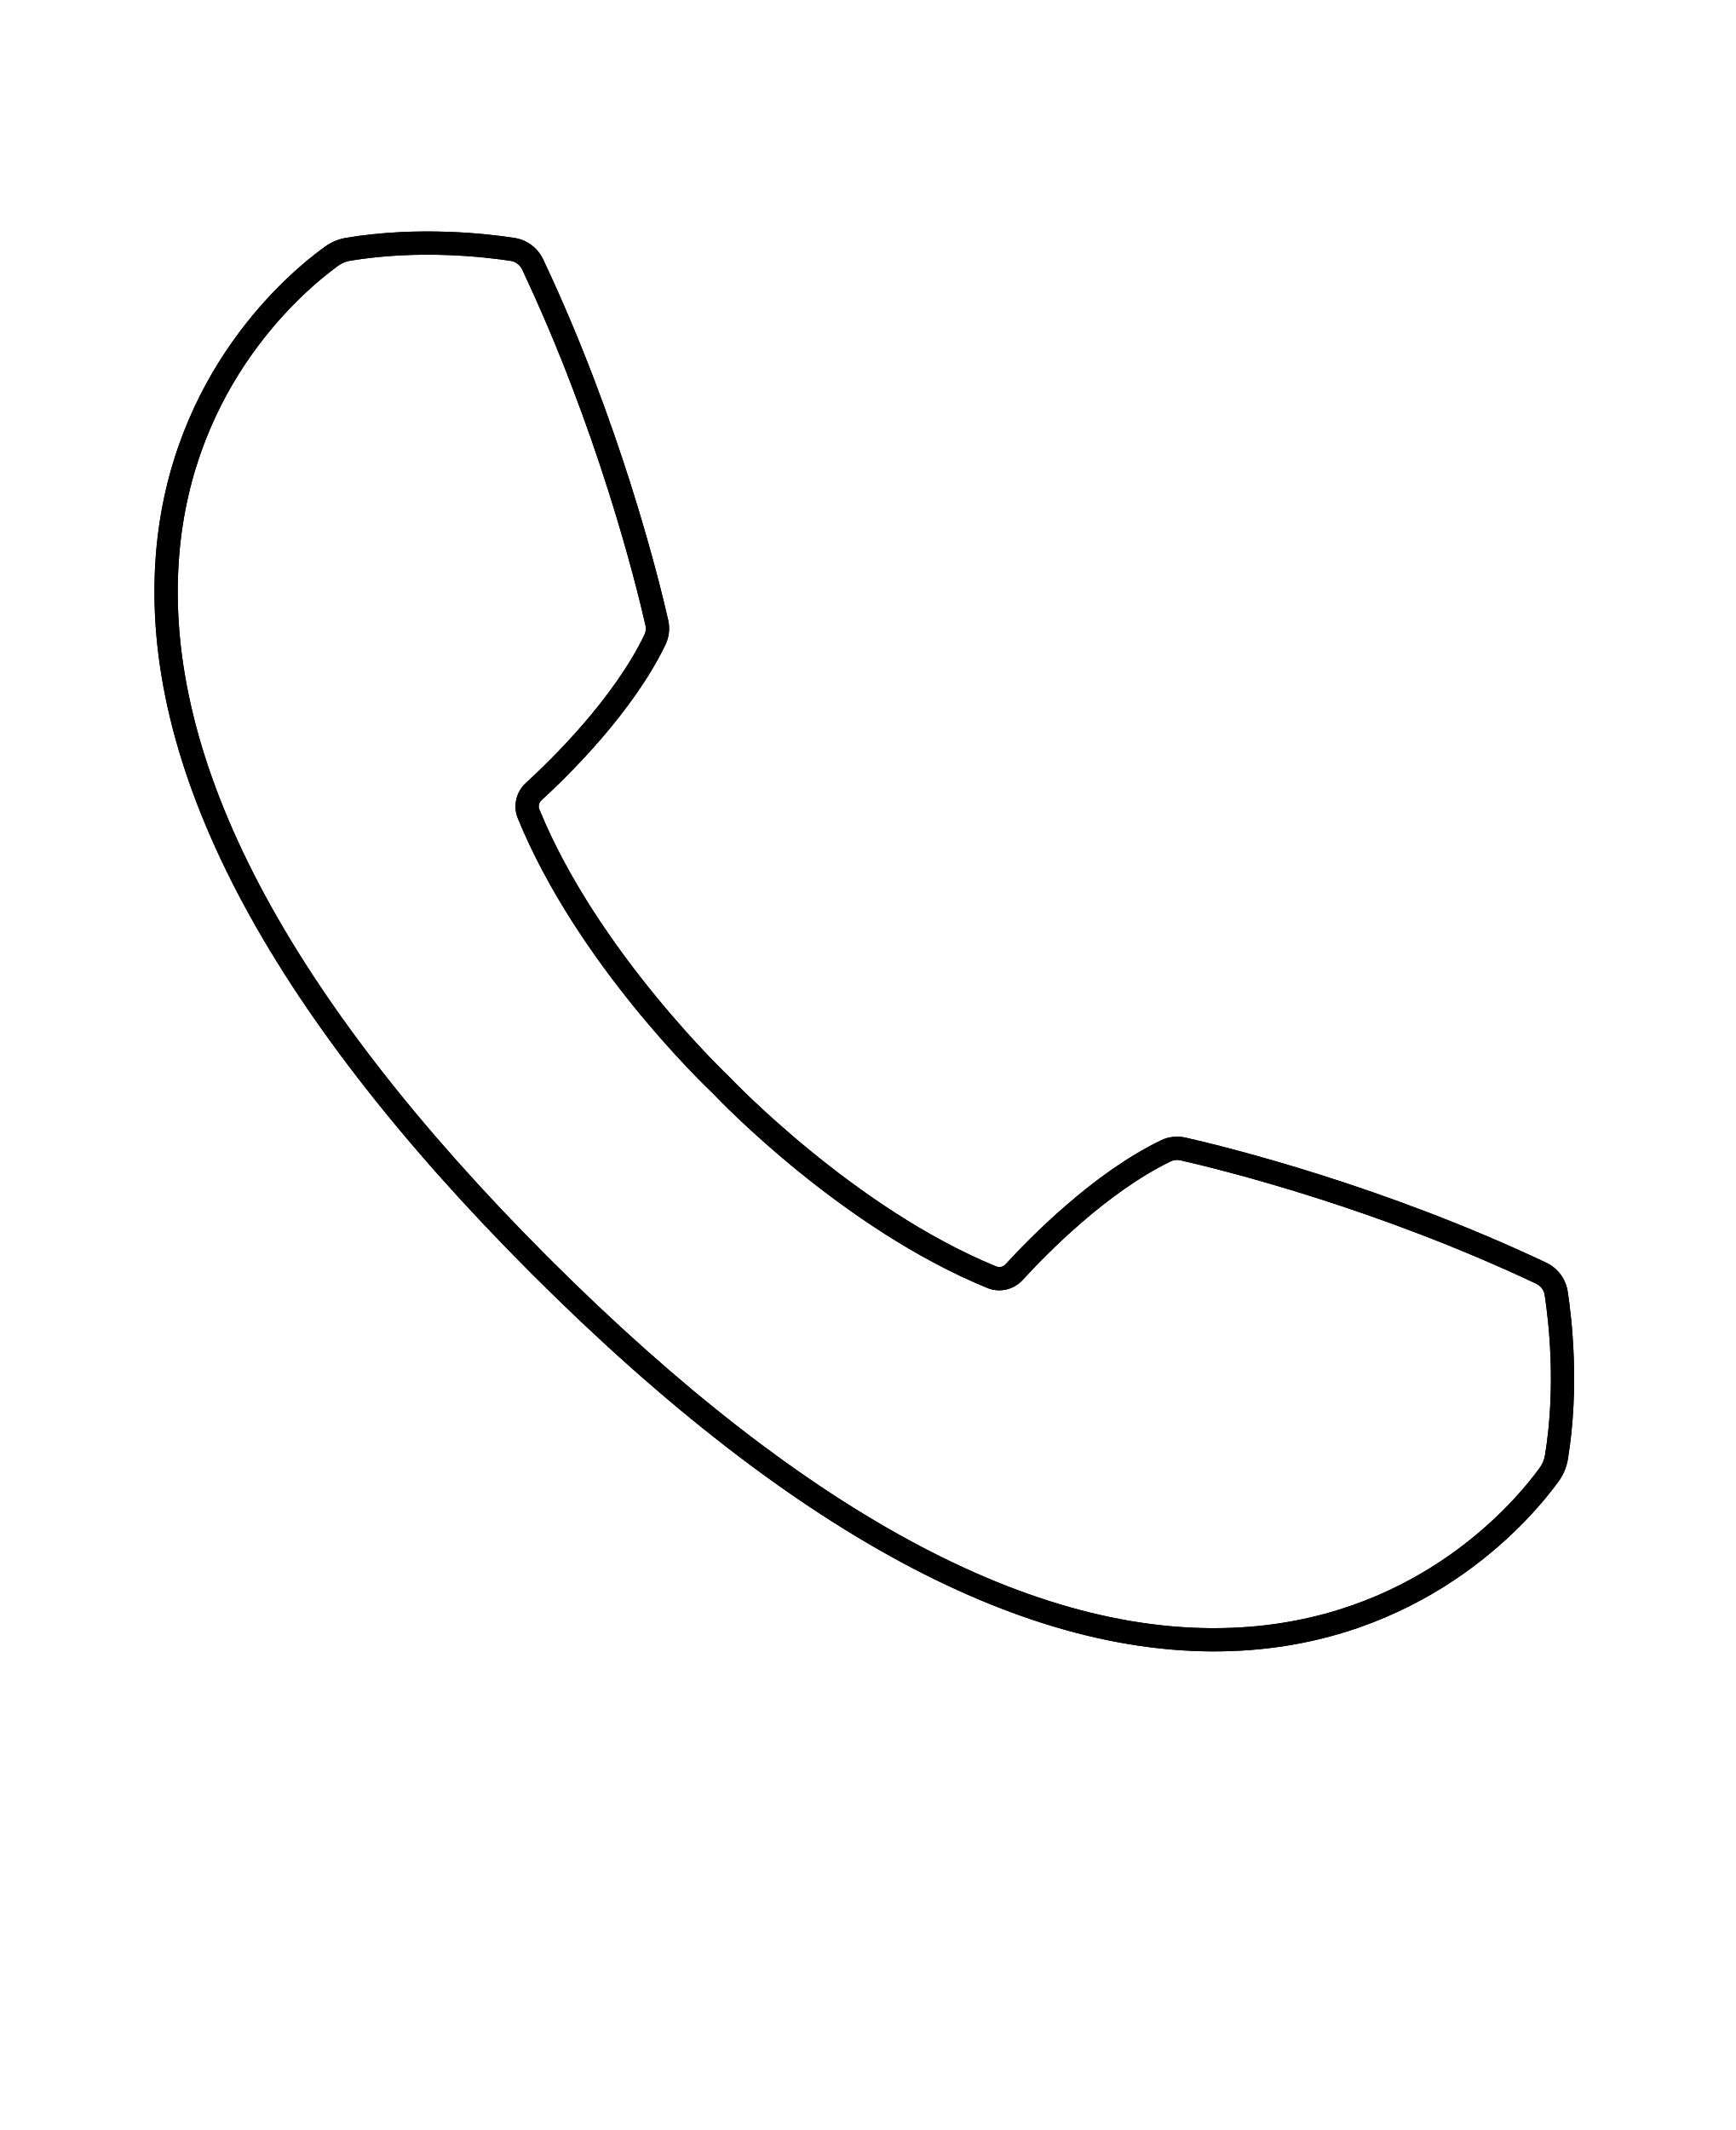
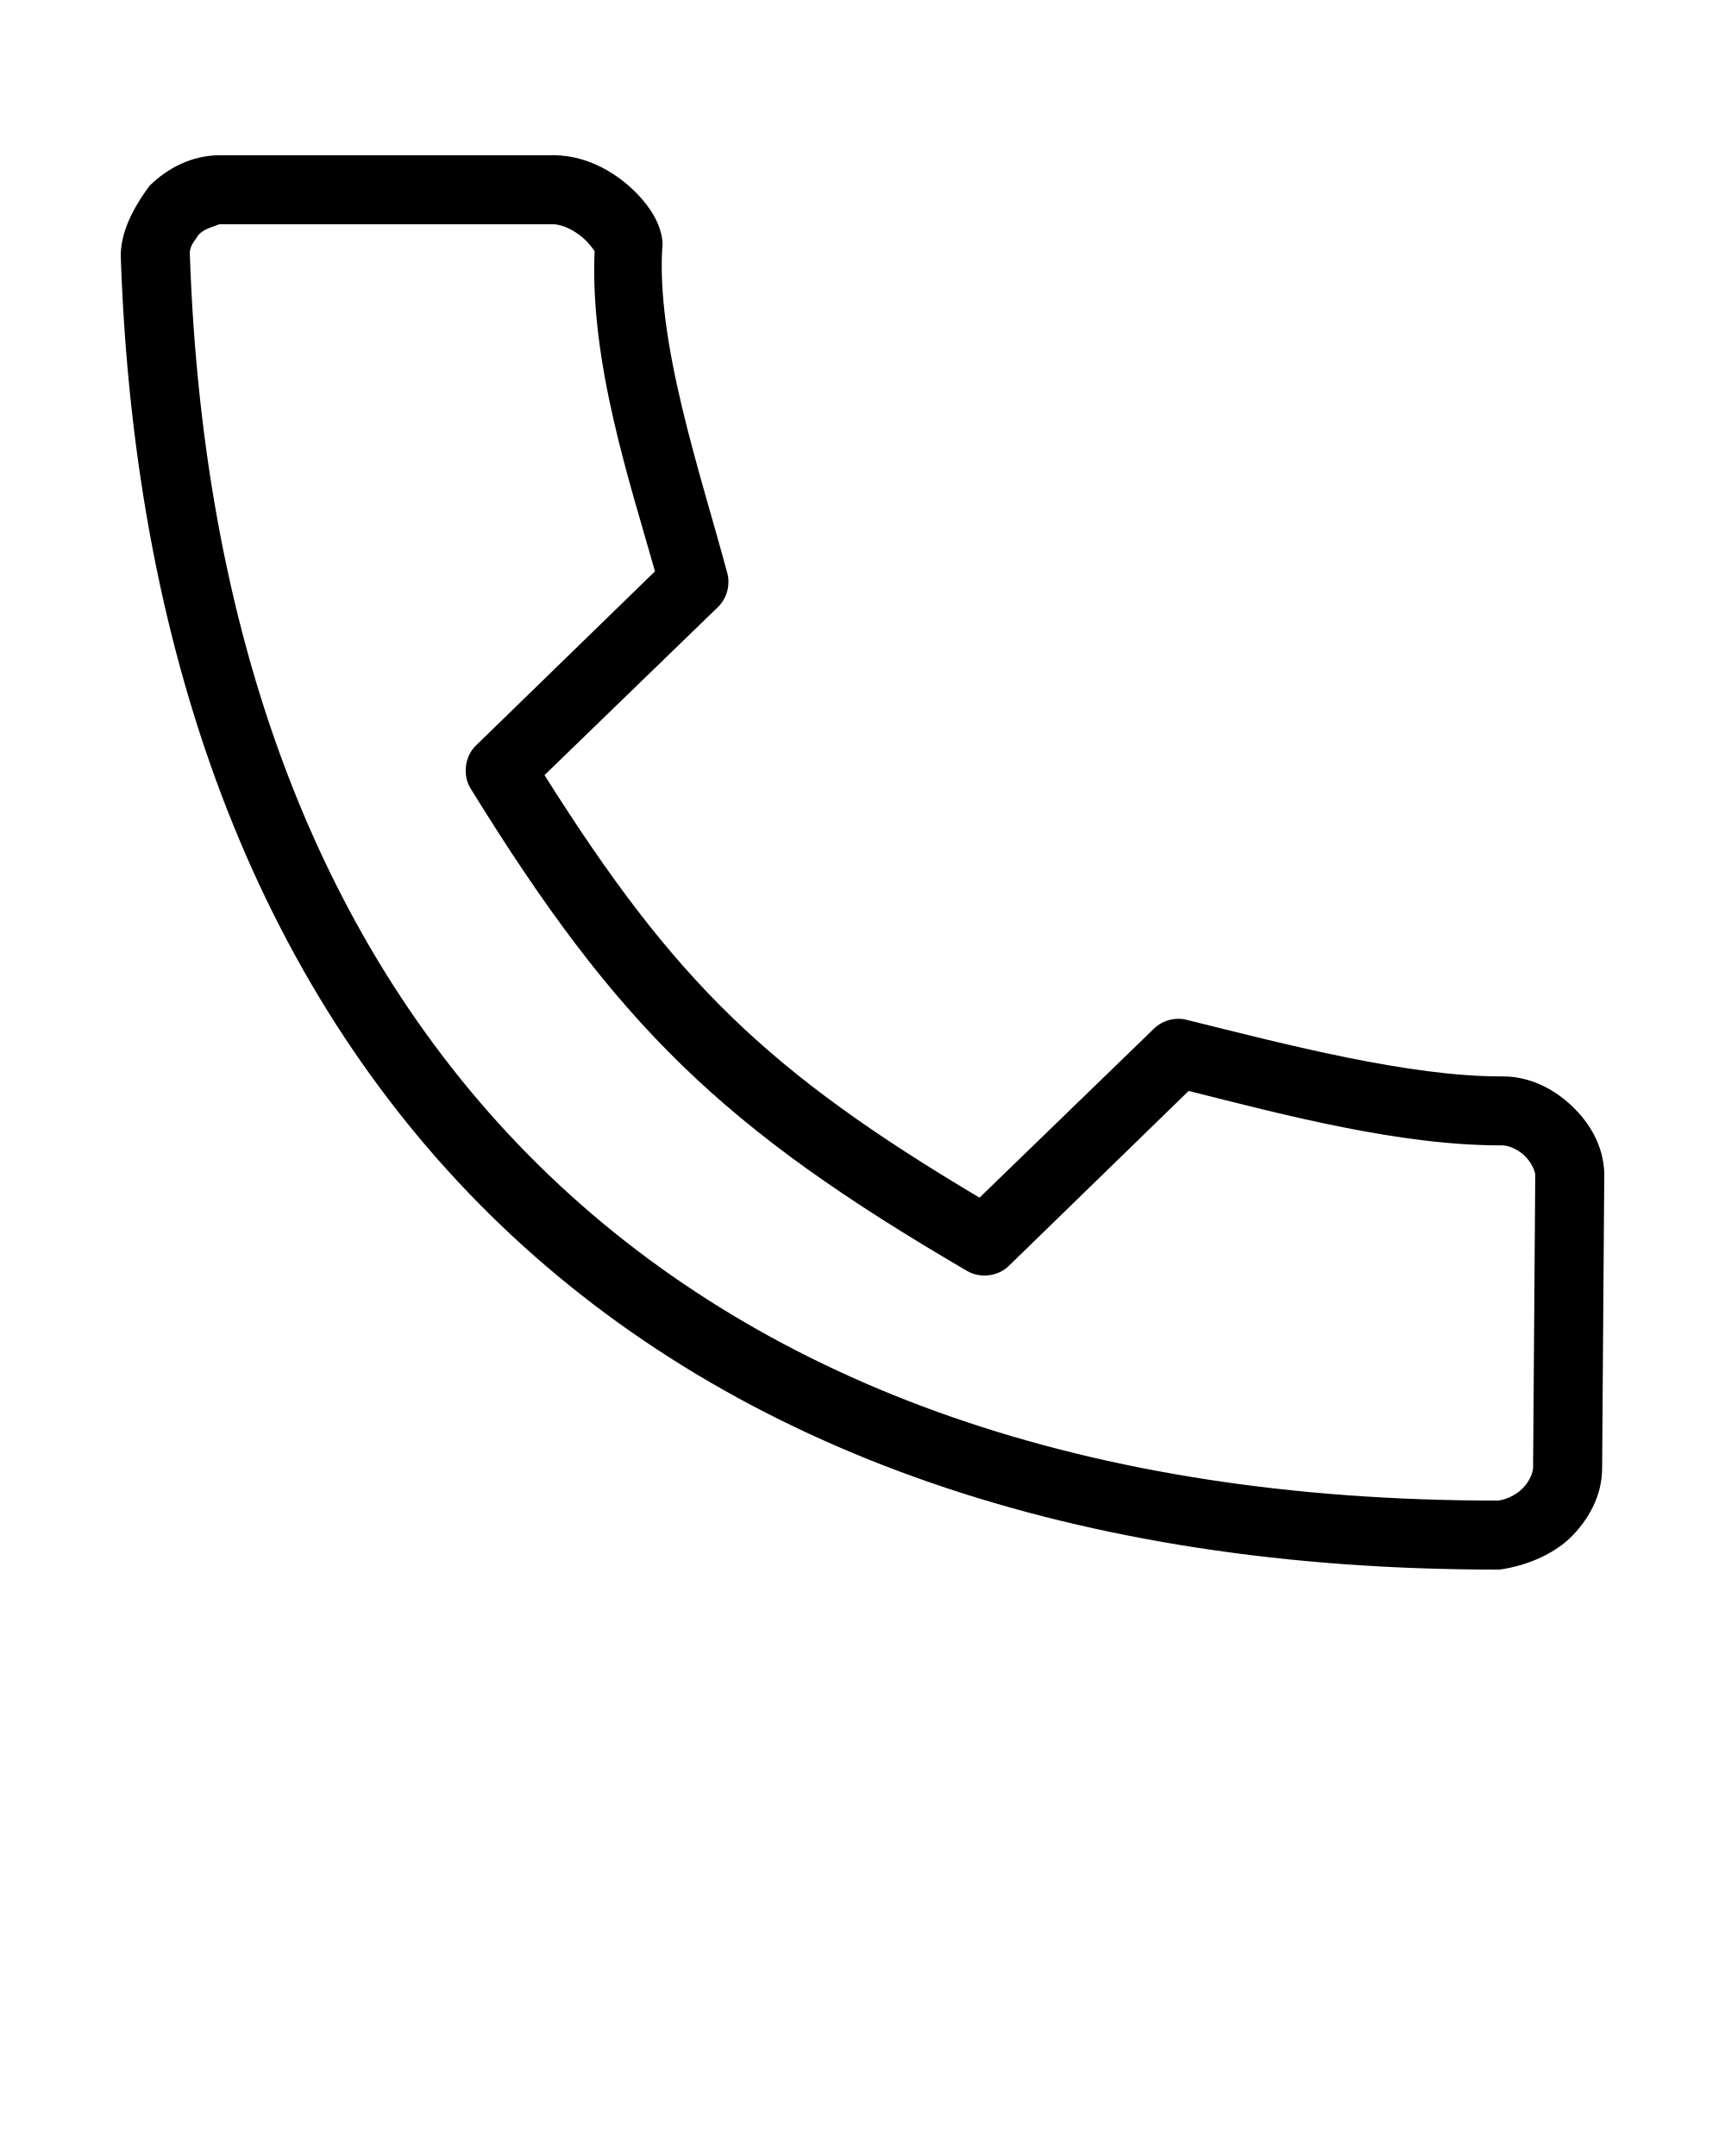
- <svg xmlns="http://www.w3.org/2000/svg" version="1.1" viewBox="-5.0 -10.0 110.0 135.0">
-   <g>
-     <path d="m94.383 71.855c-0.078-0.516-0.32-0.988-0.68-1.348-0.195-0.195-0.426-0.359-0.684-0.48-10.289-4.859-20.086-7.293-22.844-7.922-0.539-0.125-1.102-0.062-1.582 0.172-4.305 2.078-8.316 6.184-9.844 7.852-0.152 0.164-0.387 0.219-0.586 0.141-9.027-3.688-16.848-11.93-16.941-12.031-0.102-0.094-8.34-7.914-12.031-16.941-0.082-0.199-0.023-0.434 0.141-0.586 1.668-1.523 5.773-5.539 7.852-9.844 0.234-0.484 0.297-1.047 0.172-1.582-0.629-2.758-3.062-12.555-7.922-22.844-0.121-0.258-0.285-0.488-0.48-0.684-0.359-0.359-0.828-0.602-1.348-0.68-1.664-0.258-6.031-0.77-10.648-0.008-0.492 0.082-0.969 0.281-1.371 0.574-2.281 1.645-9.781 7.922-10.703 19.48-1.066 13.387 6.953 28.734 23.832 45.617 16.883 16.879 32.23 24.895 45.617 23.832 11.562-0.918 17.836-8.422 19.484-10.699 0.293-0.406 0.492-0.883 0.574-1.371 0.762-4.617 0.246-8.984-0.008-10.648zm-1.449 10.406c-0.043 0.266-0.152 0.523-0.312 0.75-1.555 2.148-7.477 9.223-18.406 10.094-12.938 1.031-27.895-6.844-44.457-23.402-16.559-16.566-24.434-31.523-23.402-44.461 0.871-10.93 7.945-16.852 10.09-18.406 0.223-0.16 0.48-0.27 0.75-0.312 4.406-0.727 8.59-0.234 10.184 0.012 0.312 0.047 0.578 0.25 0.715 0.535 4.797 10.156 7.199 19.824 7.82 22.547 0.051 0.215 0.027 0.426-0.062 0.613-1.965 4.074-5.914 7.93-7.519 9.395-0.621 0.566-0.824 1.465-0.512 2.231 3.742 9.16 11.715 16.82 12.352 17.426 0.605 0.637 8.27 8.609 17.426 12.352 0.77 0.316 1.664 0.109 2.231-0.512 1.469-1.605 5.32-5.555 9.395-7.519 0.184-0.09 0.395-0.109 0.613-0.062 2.723 0.621 12.387 3.023 22.547 7.82 0.289 0.137 0.488 0.402 0.535 0.715 0.25 1.602 0.742 5.781 0.016 10.188z" />
-     <path d="m94.383 71.855c-0.078-0.516-0.32-0.988-0.68-1.348-0.195-0.195-0.426-0.359-0.684-0.48-10.289-4.859-20.086-7.293-22.844-7.922-0.539-0.125-1.102-0.062-1.582 0.172-4.305 2.078-8.316 6.184-9.844 7.852-0.152 0.164-0.387 0.219-0.586 0.141-9.027-3.688-16.848-11.93-16.941-12.031-0.102-0.094-8.34-7.914-12.031-16.941-0.082-0.199-0.023-0.434 0.141-0.586 1.668-1.523 5.773-5.539 7.852-9.844 0.234-0.484 0.297-1.047 0.172-1.582-0.629-2.758-3.062-12.555-7.922-22.844-0.121-0.258-0.285-0.488-0.48-0.684-0.359-0.359-0.828-0.602-1.348-0.68-1.664-0.258-6.031-0.77-10.648-0.008-0.492 0.082-0.969 0.281-1.371 0.574-2.281 1.645-9.781 7.922-10.703 19.48-1.066 13.387 6.953 28.734 23.832 45.617 16.883 16.879 32.23 24.895 45.617 23.832 11.562-0.918 17.836-8.422 19.484-10.699 0.293-0.406 0.492-0.883 0.574-1.371 0.762-4.617 0.246-8.984-0.008-10.648zm-1.449 10.406c-0.043 0.266-0.152 0.523-0.312 0.75-1.555 2.148-7.477 9.223-18.406 10.094-12.938 1.031-27.895-6.844-44.457-23.402-16.559-16.566-24.434-31.523-23.402-44.461 0.871-10.93 7.945-16.852 10.09-18.406 0.223-0.16 0.48-0.27 0.75-0.312 4.406-0.727 8.59-0.234 10.184 0.012 0.312 0.047 0.578 0.25 0.715 0.535 4.797 10.156 7.199 19.824 7.82 22.547 0.051 0.215 0.027 0.426-0.062 0.613-1.965 4.074-5.914 7.93-7.519 9.395-0.621 0.566-0.824 1.465-0.512 2.231 3.742 9.16 11.715 16.82 12.352 17.426 0.605 0.637 8.27 8.609 17.426 12.352 0.77 0.316 1.664 0.109 2.231-0.512 1.469-1.605 5.32-5.555 9.395-7.519 0.184-0.09 0.395-0.109 0.613-0.062 2.723 0.621 12.387 3.023 22.547 7.82 0.289 0.137 0.488 0.402 0.535 0.715 0.25 1.602 0.742 5.781 0.016 10.188z" />
+ <svg xmlns="http://www.w3.org/2000/svg" version="1.1" x="0px" y="0px" viewBox="0 0 100 125">
+   <g transform="translate(0,-952.3622)">
+     <path style="text-indent:0;text-transform:none;direction:ltr;block-progression:tb;baseline-shift:baseline;color:#000000;enable-background:accumulate;" d="m 12.72,961.364 c -1.617,0.007 -3.026,0.754 -4.062,1.781 -1.021,1.391 -1.685,2.773 -1.656,4.125 0.816,23.913 8.375,43.038 22.031,56.124 13.675,13.103 33.336,20.01 57.906,19.968 1.58,-0.219 3.115,-0.901 4.094,-1.844 1.038,-1.023 1.837,-2.404 1.844,-4.031 0.041,-5.696 0.085,-11.401 0.125,-17.093 -0.046,-1.593 -0.831,-2.914 -1.875,-3.906 -1.044,-0.992 -2.44,-1.732 -4.062,-1.719 -5.356,0.021 -12.513,-1.848 -18.281,-3.281 -0.655,-0.164 -1.389,0.031 -1.875,0.5 l -10.125,9.812 c -12.319,-7.326 -17.698,-12.551 -25.218,-24.499 l 10.062,-9.75 c 0.511,-0.498 0.722,-1.282 0.531,-1.969 -1.539,-5.761 -4.187,-13.434 -3.75,-19.125 -0.083,-1.542 -1.409,-2.929 -2.406,-3.687 -1.053,-0.788 -2.451,-1.449 -4.094,-1.406 -6.396,0 -12.792,0 -19.187,0 z m 0,4 c 6.425,0 12.863,0 19.281,0 0.447,-0.017 1.051,0.219 1.594,0.625 0.484,0.362 0.789,0.804 0.875,0.937 -0.28,6.477 2.035,13.361 3.5,18.562 l -10.375,10.093 c -0.655,0.629 -0.793,1.729 -0.312,2.5 8.506,13.788 14.61,19.699 28.781,27.968 0.747,0.442 1.782,0.321 2.406,-0.281 l 10.437,-10.156 c 5.539,1.393 12.283,3.18 18.187,3.156 0.315,0 0.864,0.197 1.281,0.594 0.418,0.396 0.619,0.919 0.625,1.125 l -0.125,16.968 c -0.001,0.257 -0.195,0.796 -0.625,1.219 -0.43,0.423 -1.048,0.665 -1.437,0.687 -23.757,0.017 -42.221,-6.63 -54.999,-18.875 -12.802,-12.267 -20.039,-30.274 -20.812,-53.467 0.018,-0.461 0.334,-0.754 0.5,-1.031 0.331,-0.373 0.836,-0.469 1.219,-0.625 z" fill="#000000" fill-opacity="1" stroke="none" marker="none" visibility="visible" display="inline" overflow="visible" />
  </g>
</svg>
